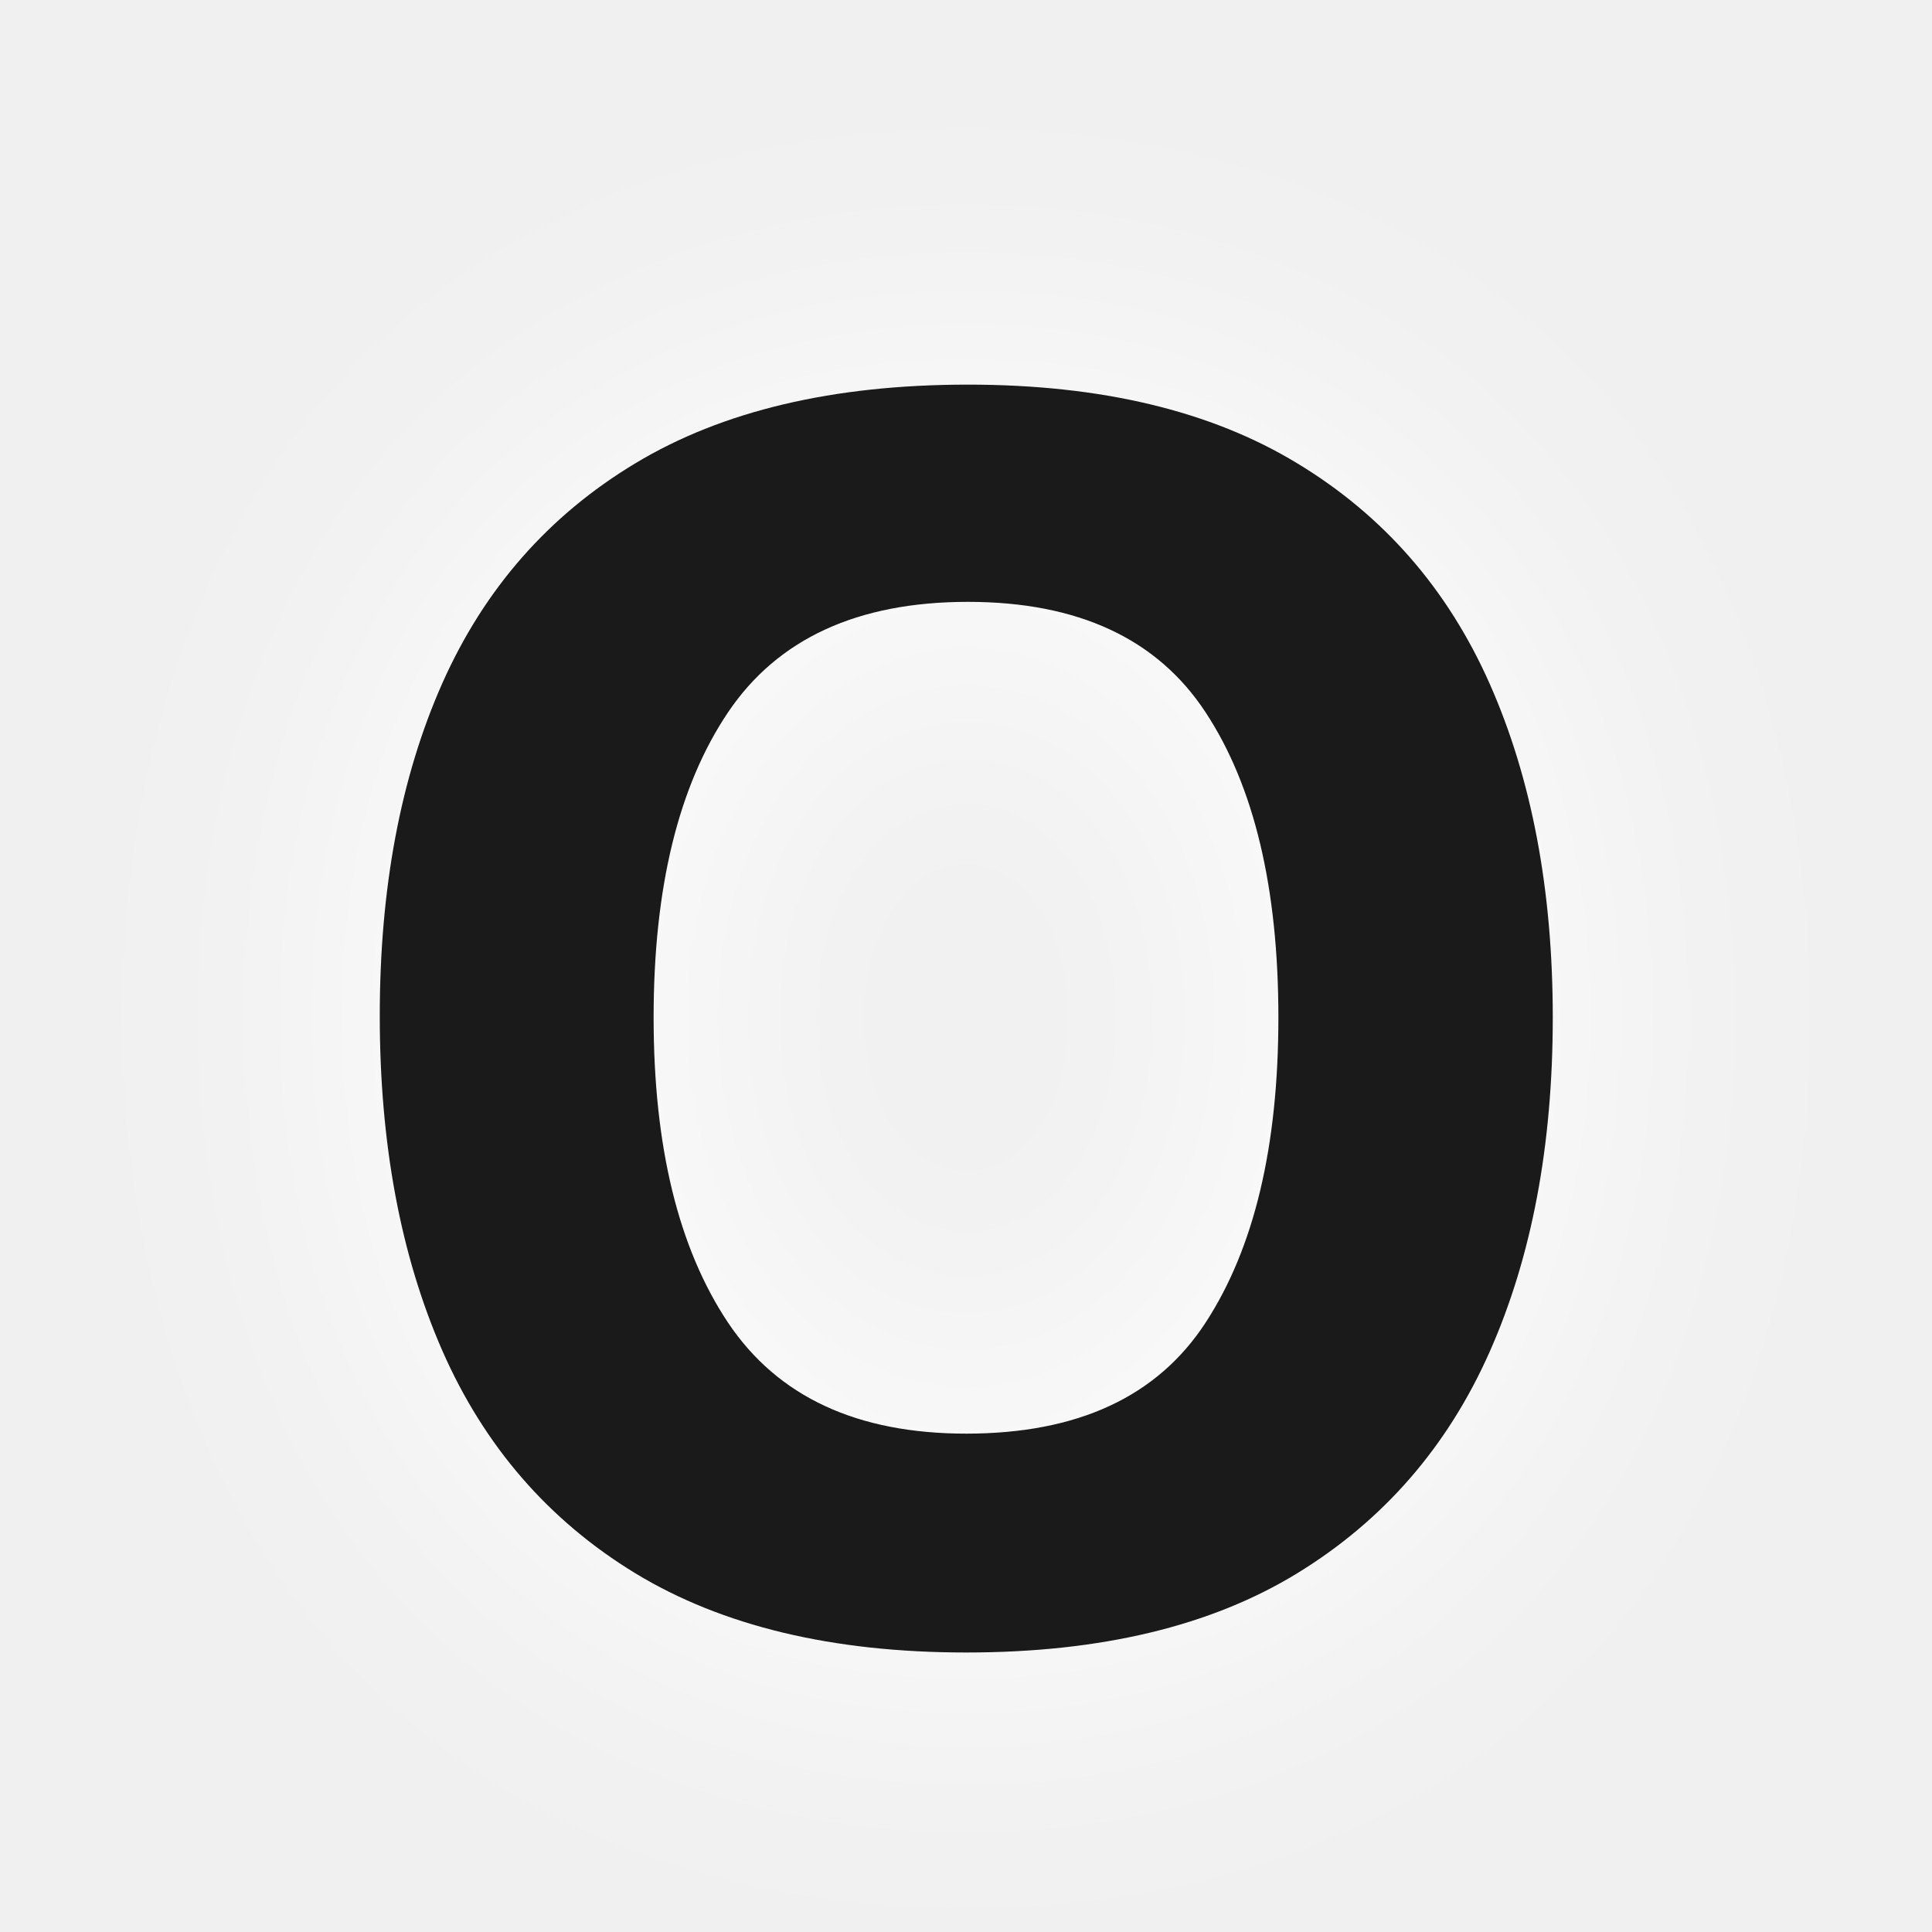
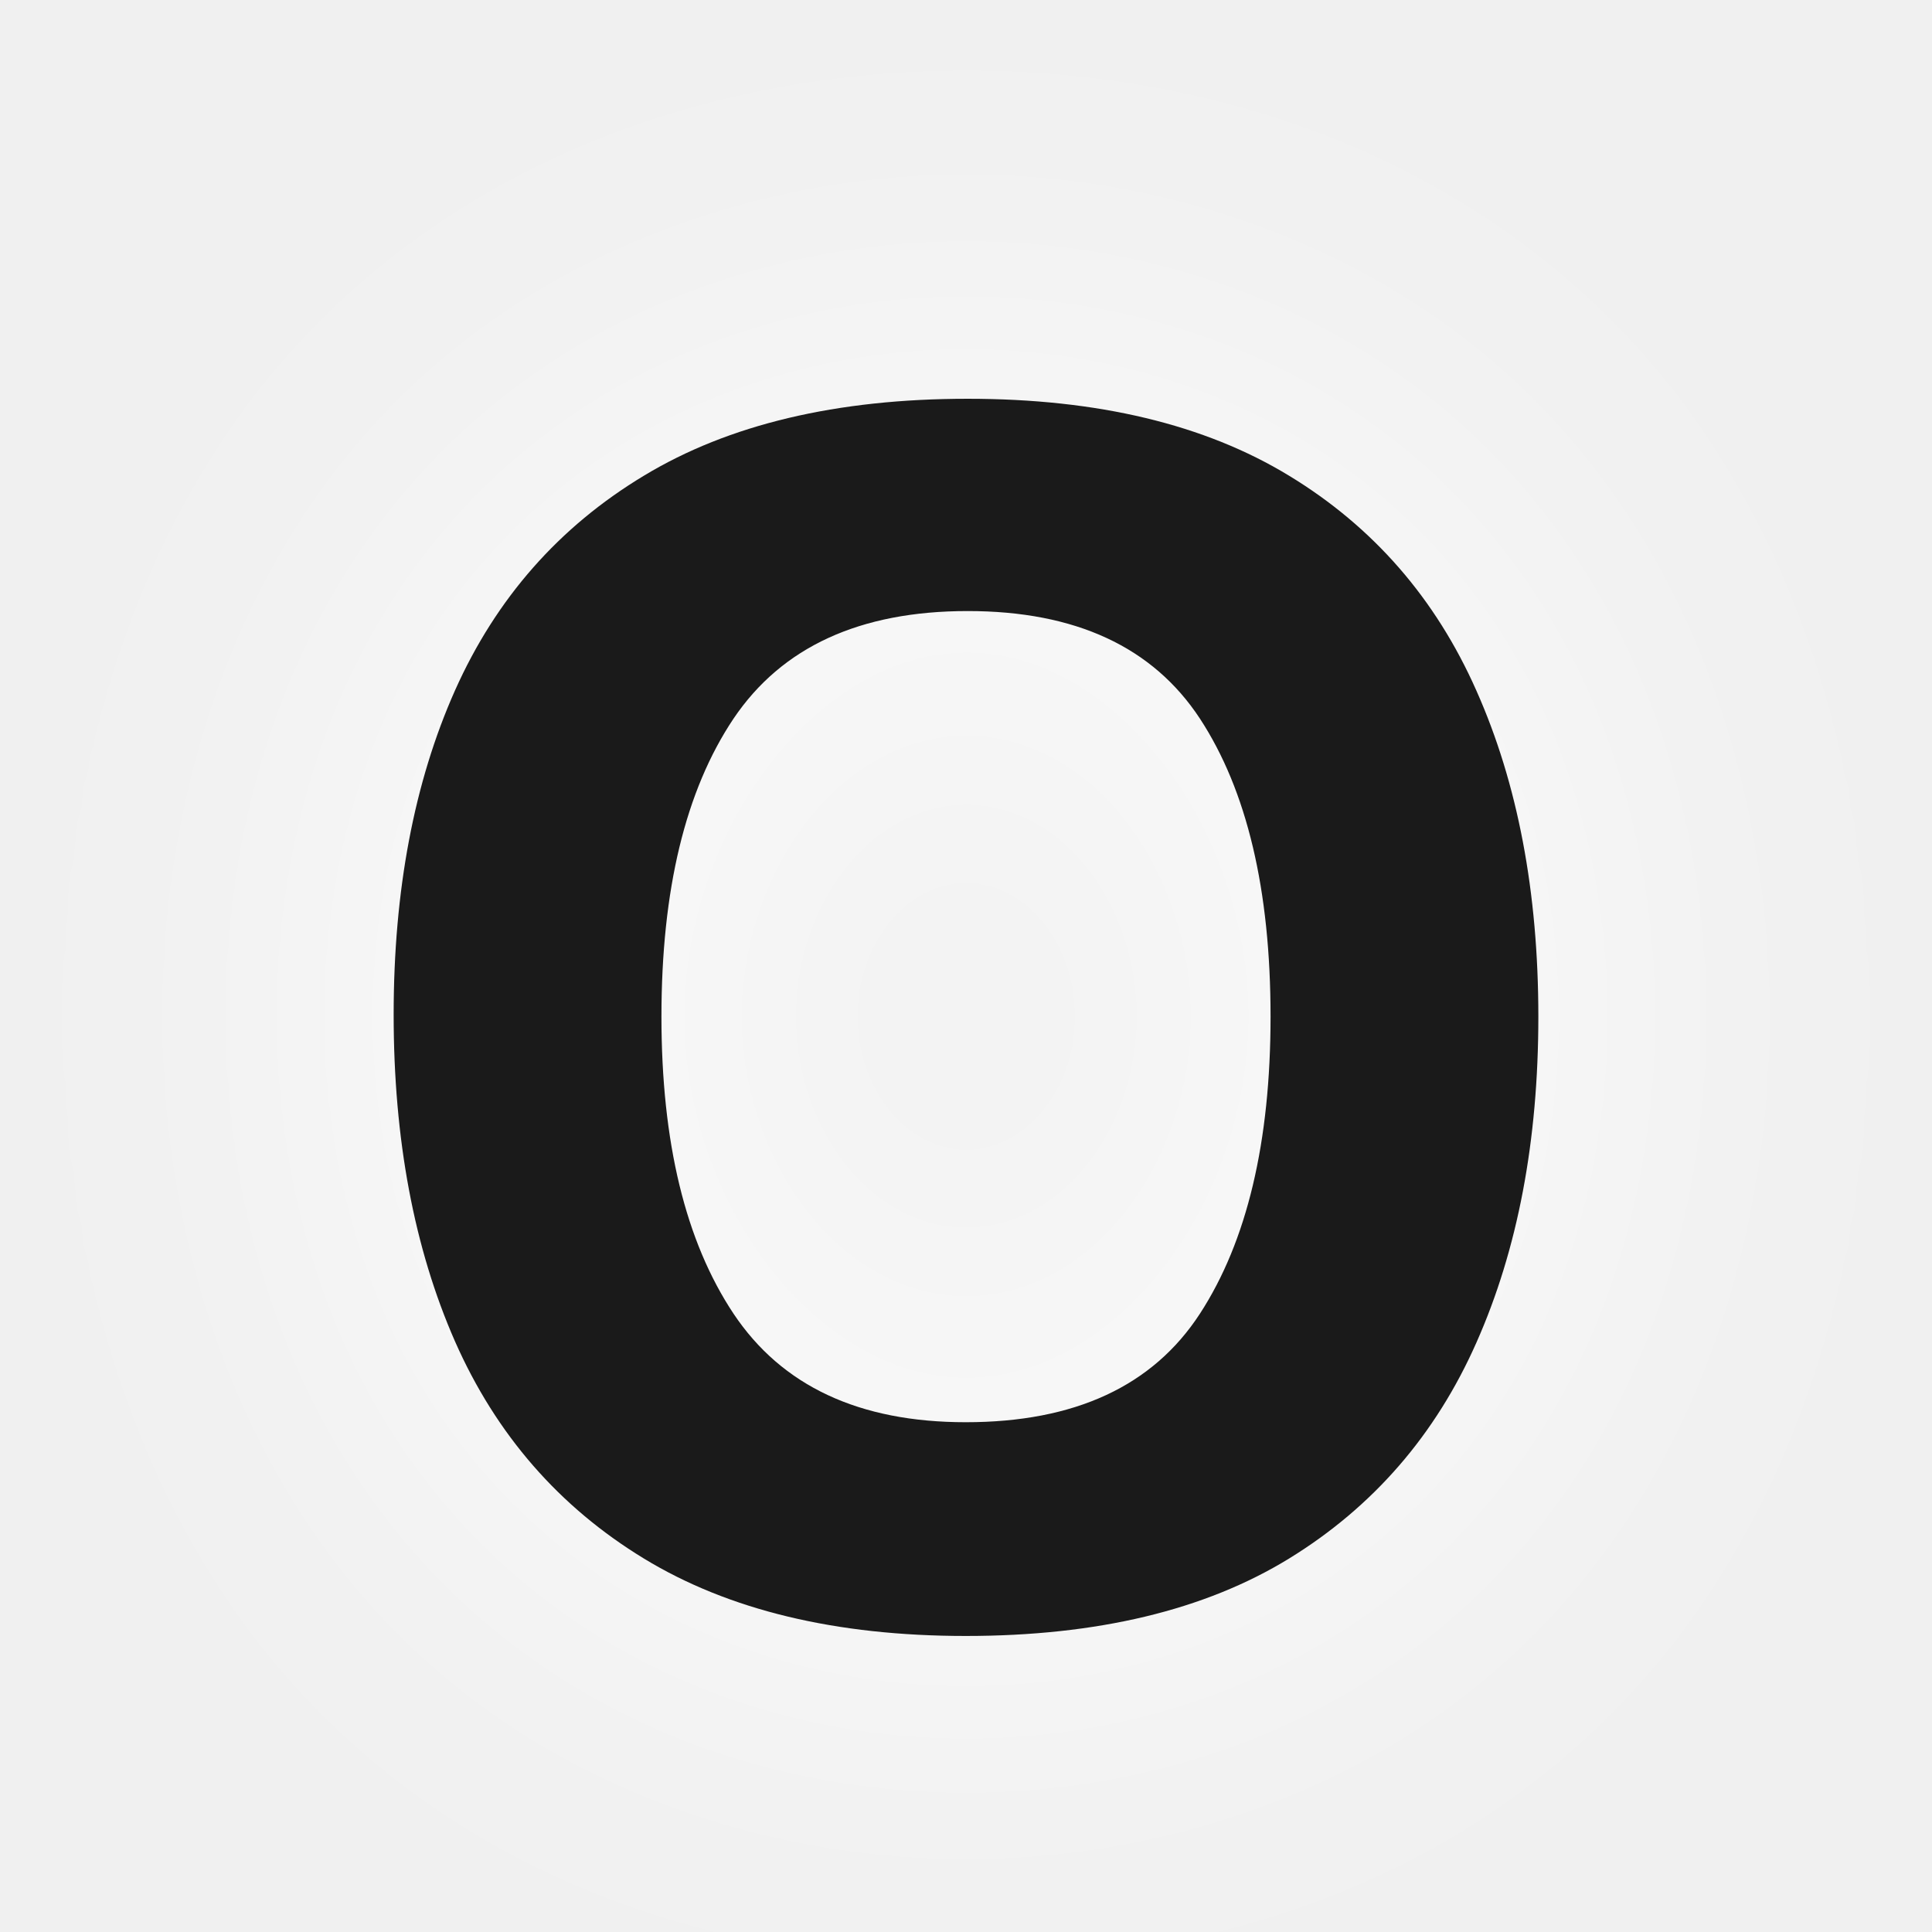
- <svg xmlns="http://www.w3.org/2000/svg" viewBox="0 0 56 56">
+ <svg xmlns="http://www.w3.org/2000/svg" viewBox="0 0 62 62">
  <defs>
-     <filter id="blur" x="-30%" y="-30%" width="160%" height="160%">
-       <feGaussianBlur stdDeviation="4.5" />
+     <filter id="blur" x="-35%" y="-35%" width="170%" height="170%">
+       <feGaussianBlur stdDeviation="6.5" />
    </filter>
  </defs>
  <style>
    .halo  { fill: #FFFFFF; }
    .letter { fill: #1A1A1A; }
    @media (prefers-color-scheme: dark) {
      .halo  { fill: #000000; }
      .letter { fill: #F5F5F5; }
    }
  </style>
-   <text class="halo" x="28" y="28" font-family="sans-serif" font-size="50" font-weight="900" text-anchor="middle" dominant-baseline="central" filter="url(#blur)">O</text>
-   <text class="letter" x="28" y="28" font-family="sans-serif" font-size="50" font-weight="900" text-anchor="middle" dominant-baseline="central">O</text>
+   <text class="halo" x="31" y="31" font-family="sans-serif" font-size="54" font-weight="900" text-anchor="middle" dominant-baseline="central" filter="url(#blur)">O</text>
+   <text class="letter" x="31" y="31" font-family="sans-serif" font-size="54" font-weight="900" text-anchor="middle" dominant-baseline="central">O</text>
</svg>
